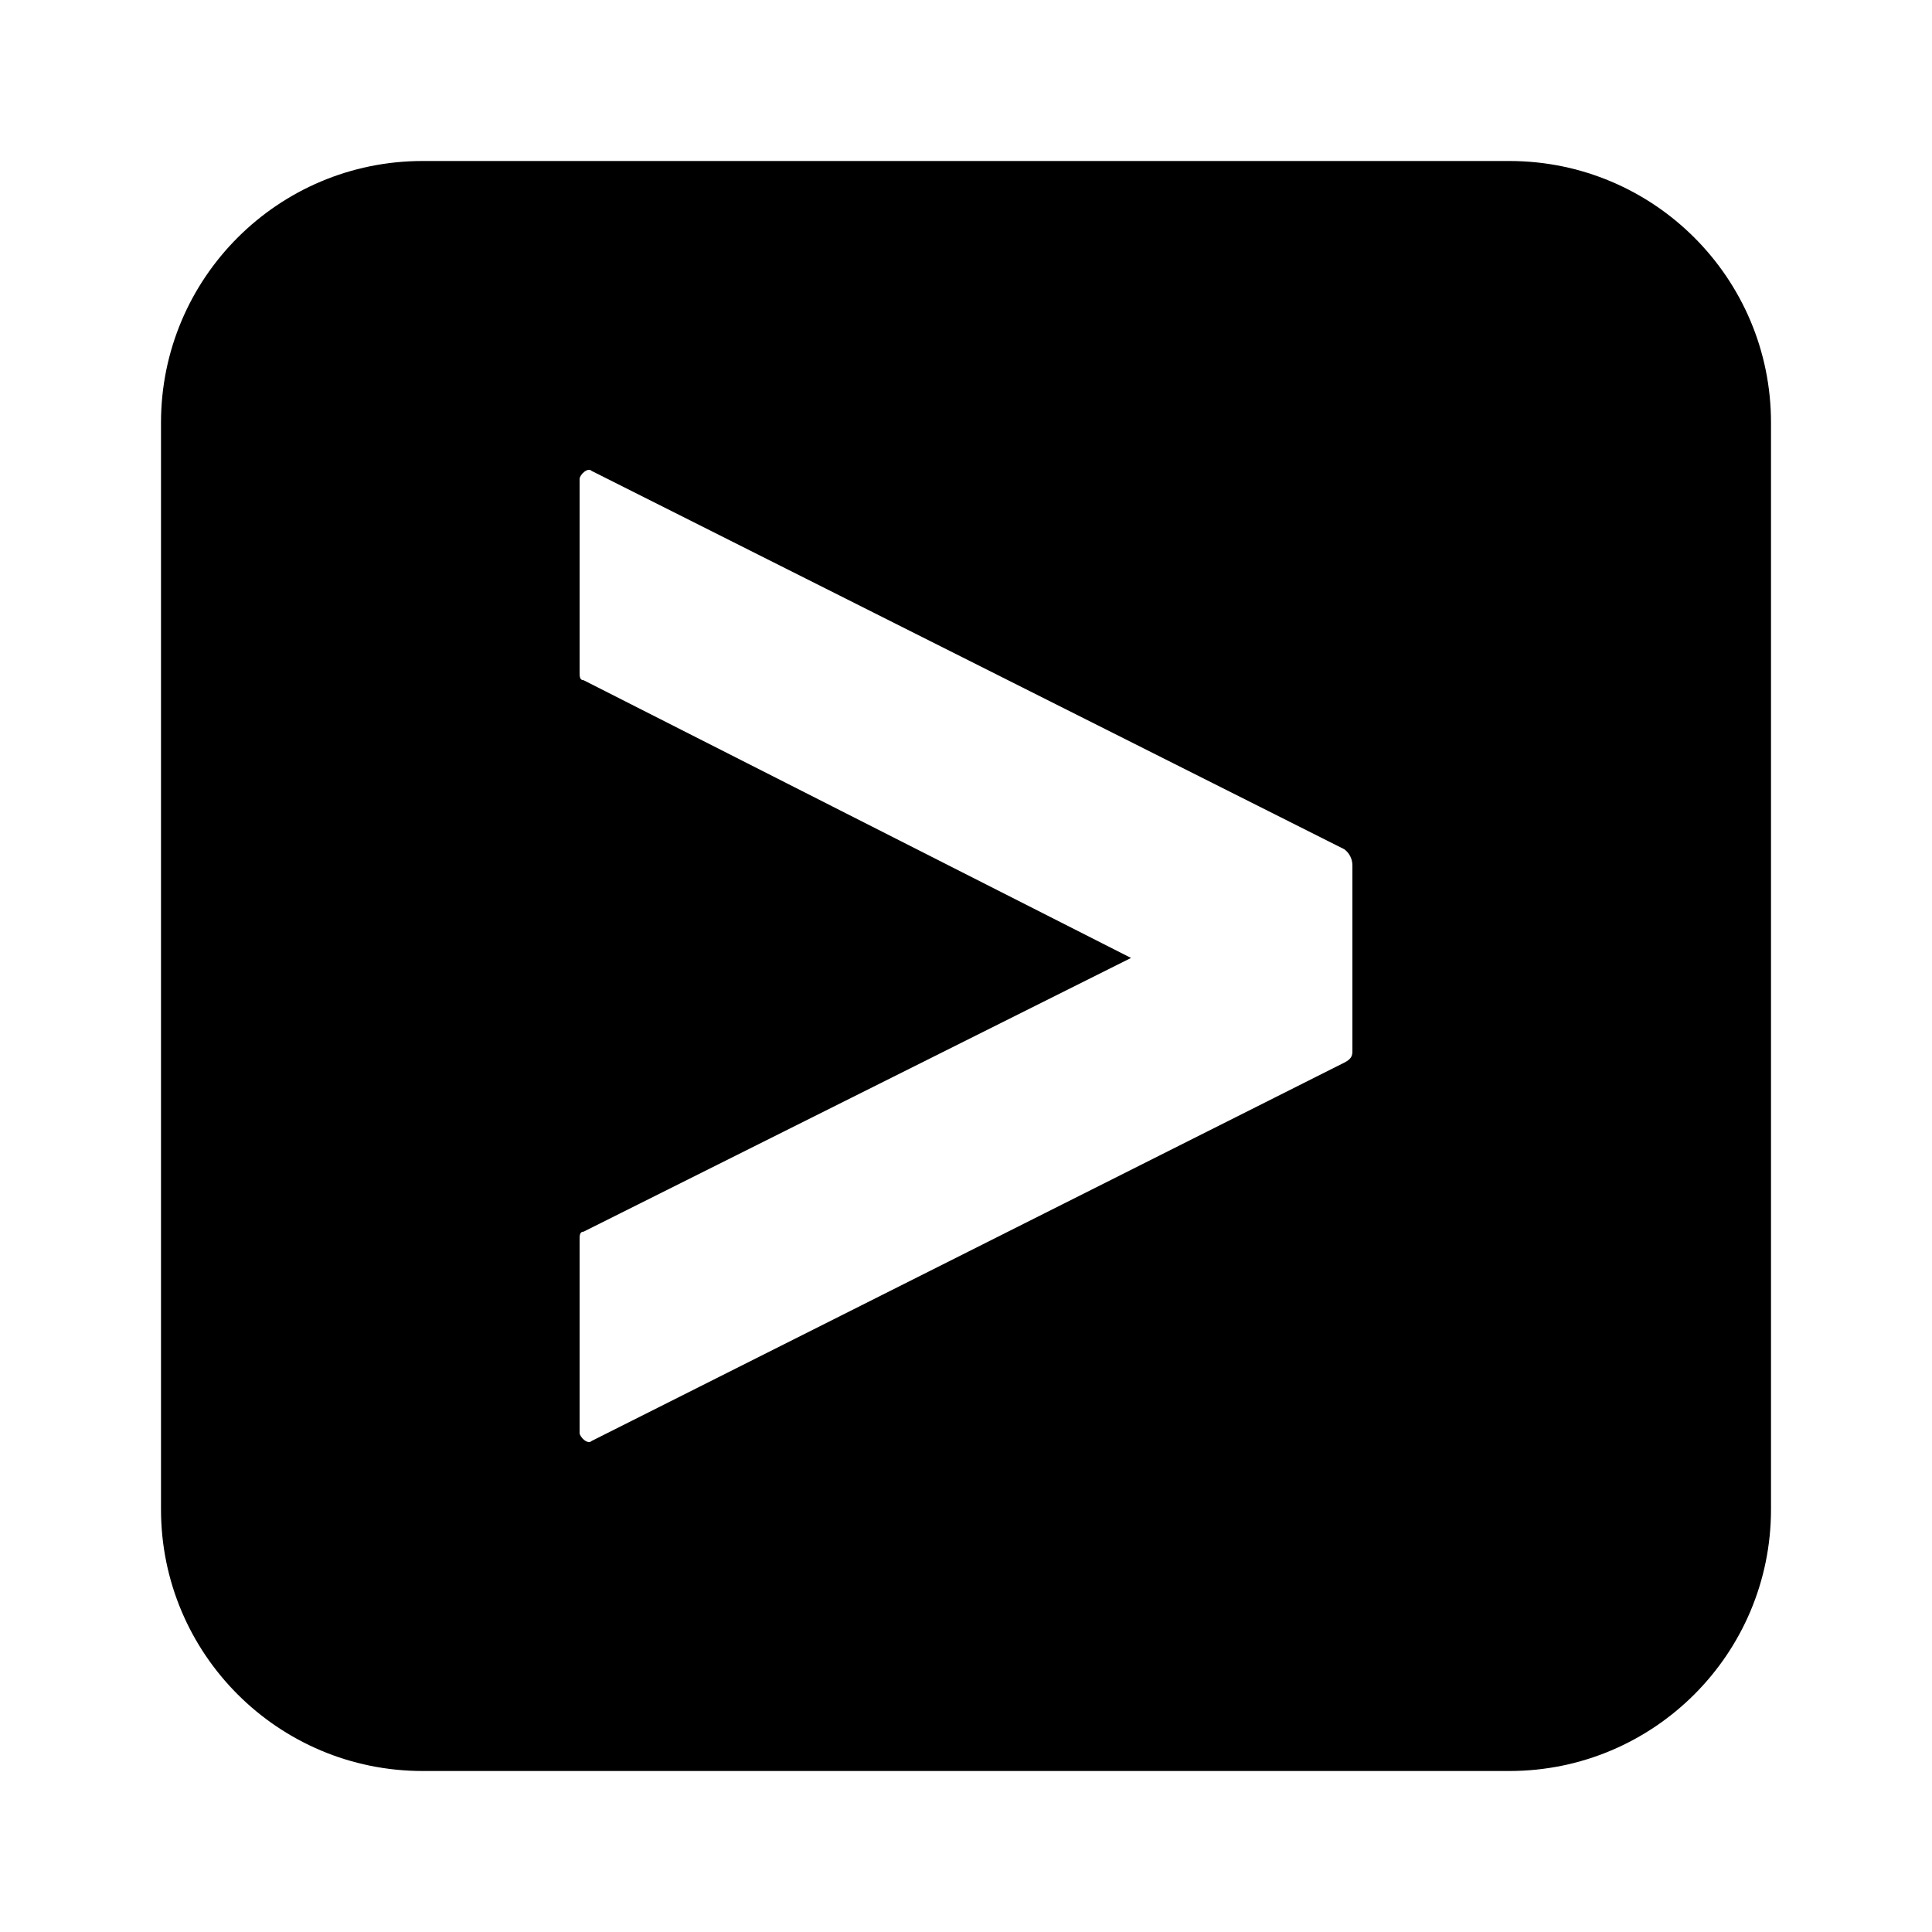
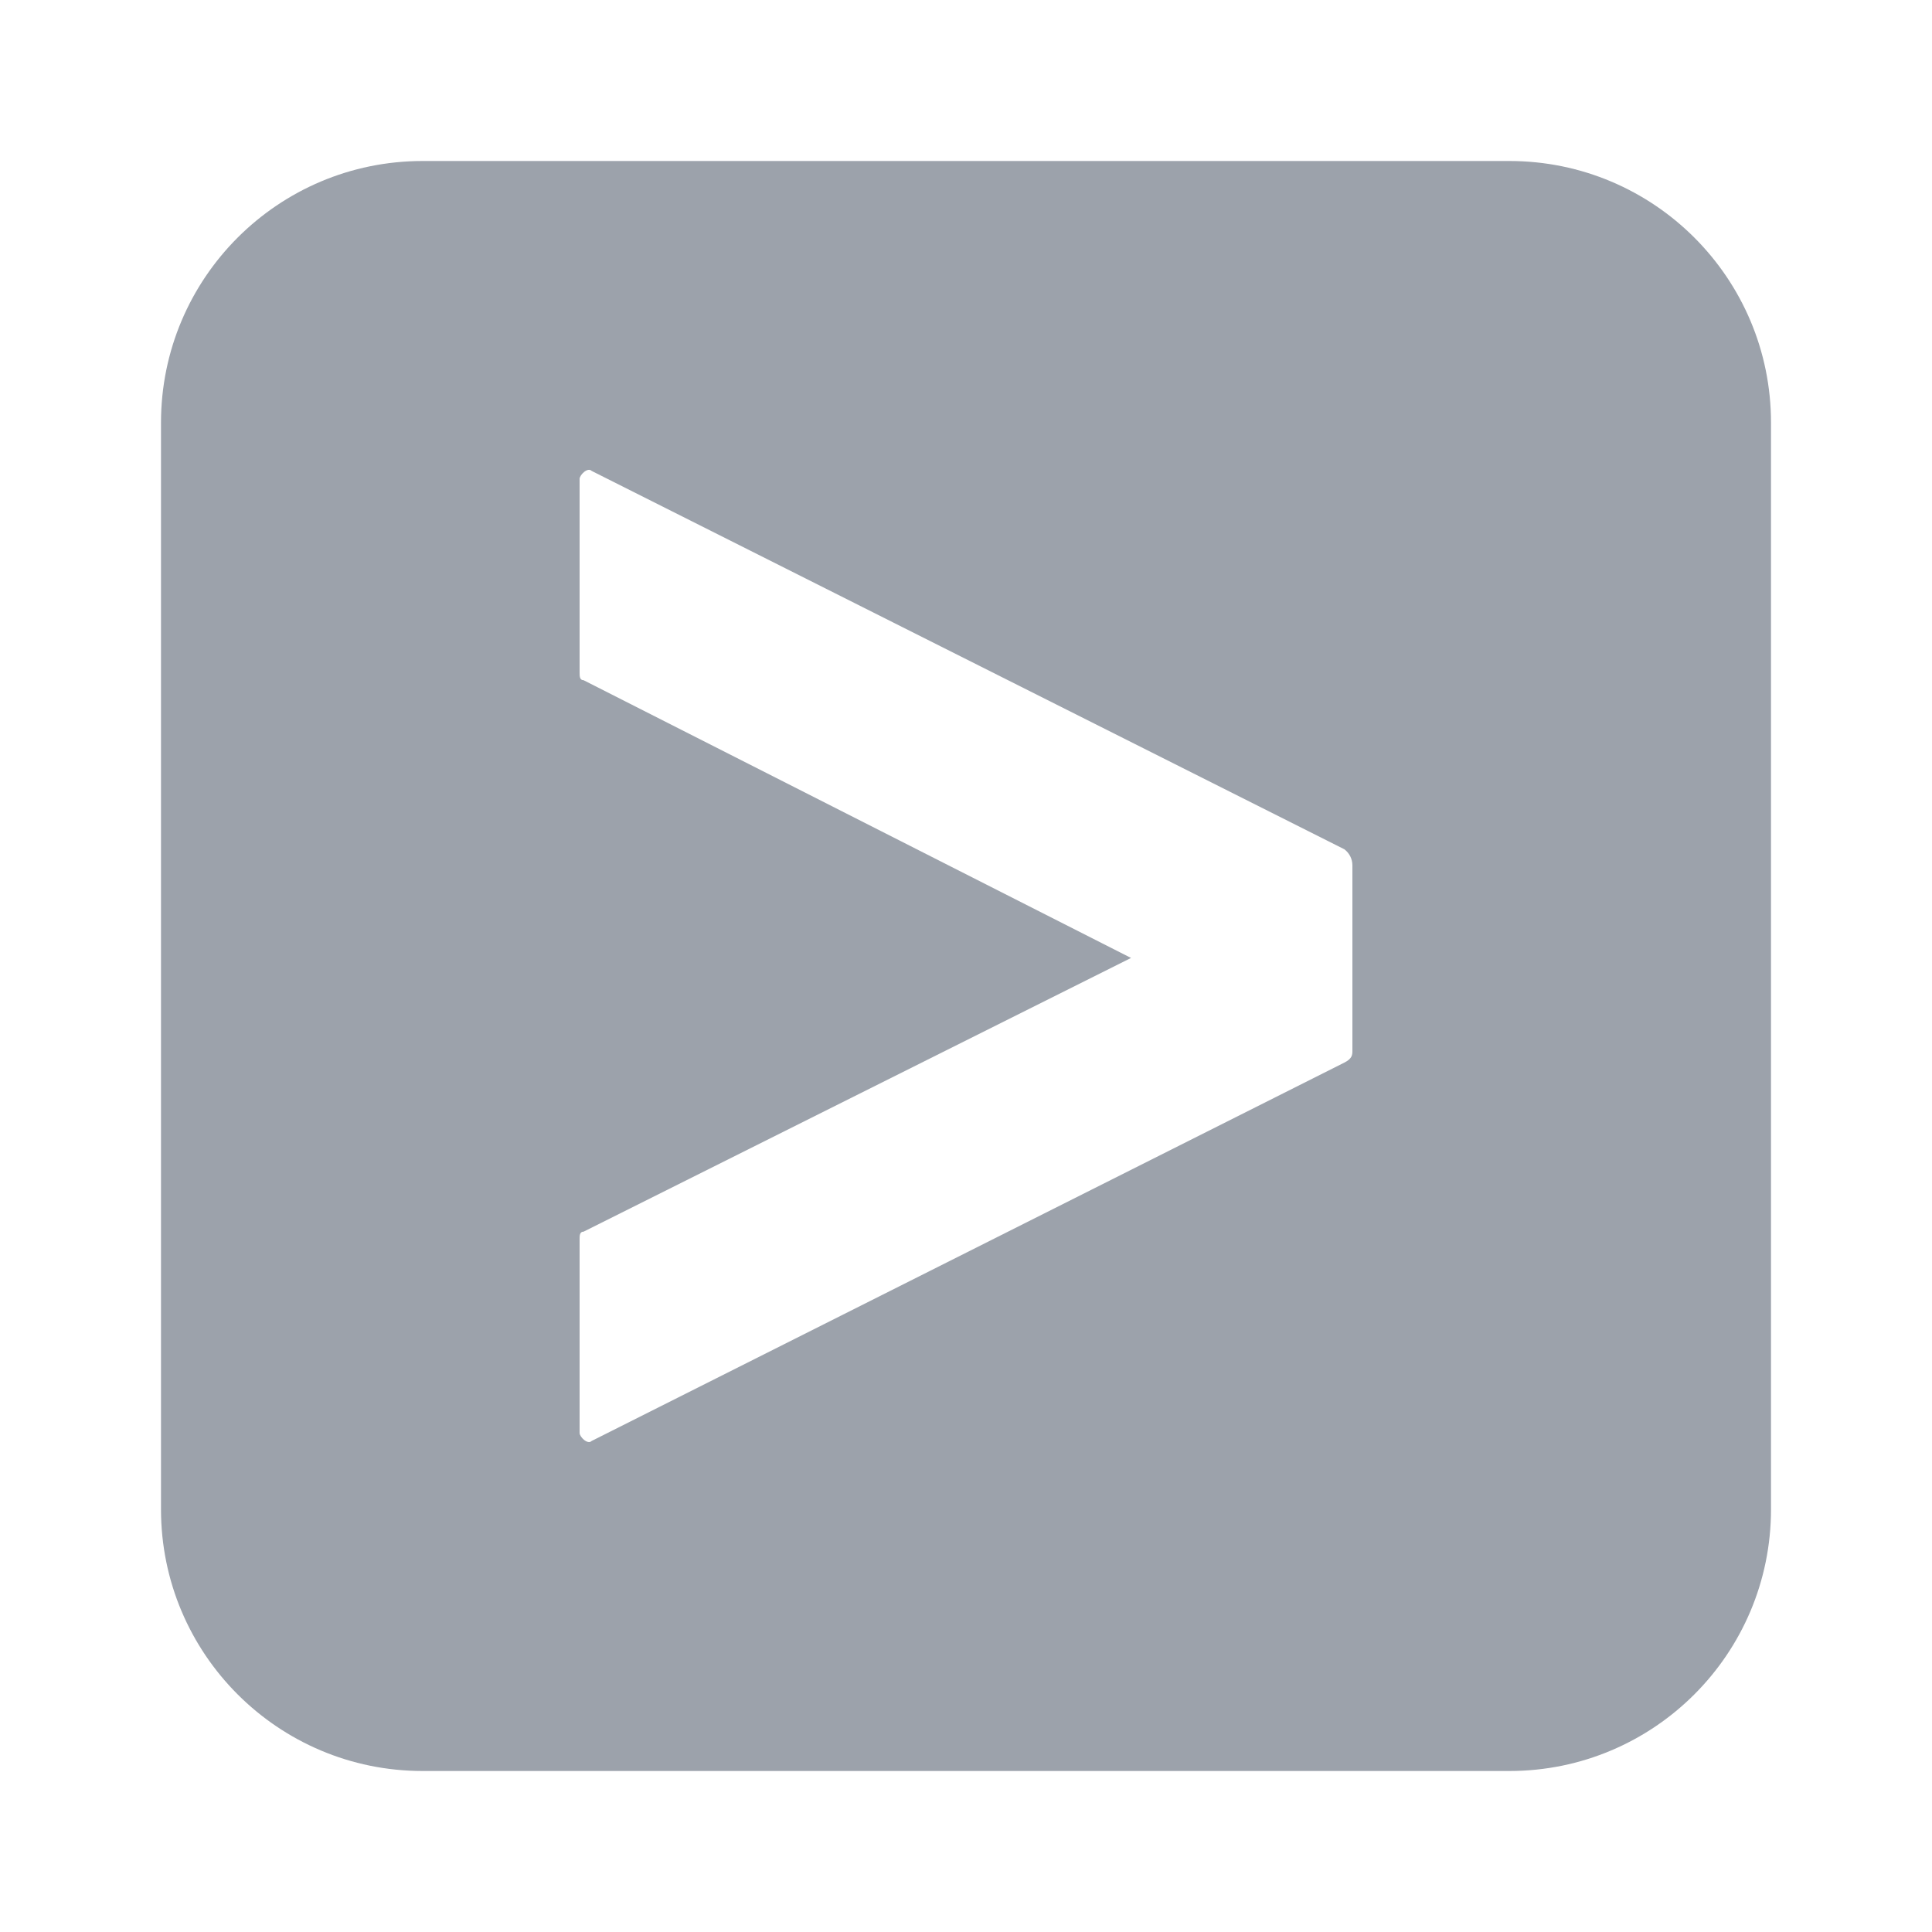
<svg xmlns="http://www.w3.org/2000/svg" width="24px" height="24px" viewBox="0 0 48 48">
-   <g id="Layer_2" data-name="Layer 2">
-     <g id="invisible_box" data-name="invisible box">
-       <rect width="48" height="48" fill="none" />
-     </g>
-     <g id="Q3_icons" data-name="Q3 icons">
-       <path d="M37.5,4h-27A6.5,6.5,0,0,0,4,10.5v27A6.5,6.5,0,0,0,10.5,44h27A6.5,6.5,0,0,0,44,37.5v-27A6.5,6.5,0,0,0,37.5,4ZM33.6,26.1c0,.1,0,.2-.2.3L14.7,35.8c-.1.1-.3-.1-.3-.2V30.8c0-.1,0-.2.1-.2l13.6-6.8L14.5,16.9c-.1,0-.1-.1-.1-.2V11.9c0-.1.2-.3.3-.2l18.7,9.4a.5.5,0,0,1,.2.4Z" />
-     </g>
-   </g>
+   <path fill="#9CA2AB" d="M37.5,4h-27A6.5,6.5,0,0,0,4,10.5v27A6.5,6.5,0,0,0,10.5,44h27A6.5,6.5,0,0,0,44,37.5v-27A6.5,6.5,0,0,0,37.5,4ZM33.6,26.1c0,.1,0,.2-.2.3L14.7,35.8c-.1.1-.3-.1-.3-.2V30.8c0-.1,0-.2.1-.2l13.6-6.8L14.5,16.9c-.1,0-.1-.1-.1-.2V11.9c0-.1.2-.3.3-.2l18.7,9.4a.5.5,0,0,1,.2.4Z" />
</svg>
